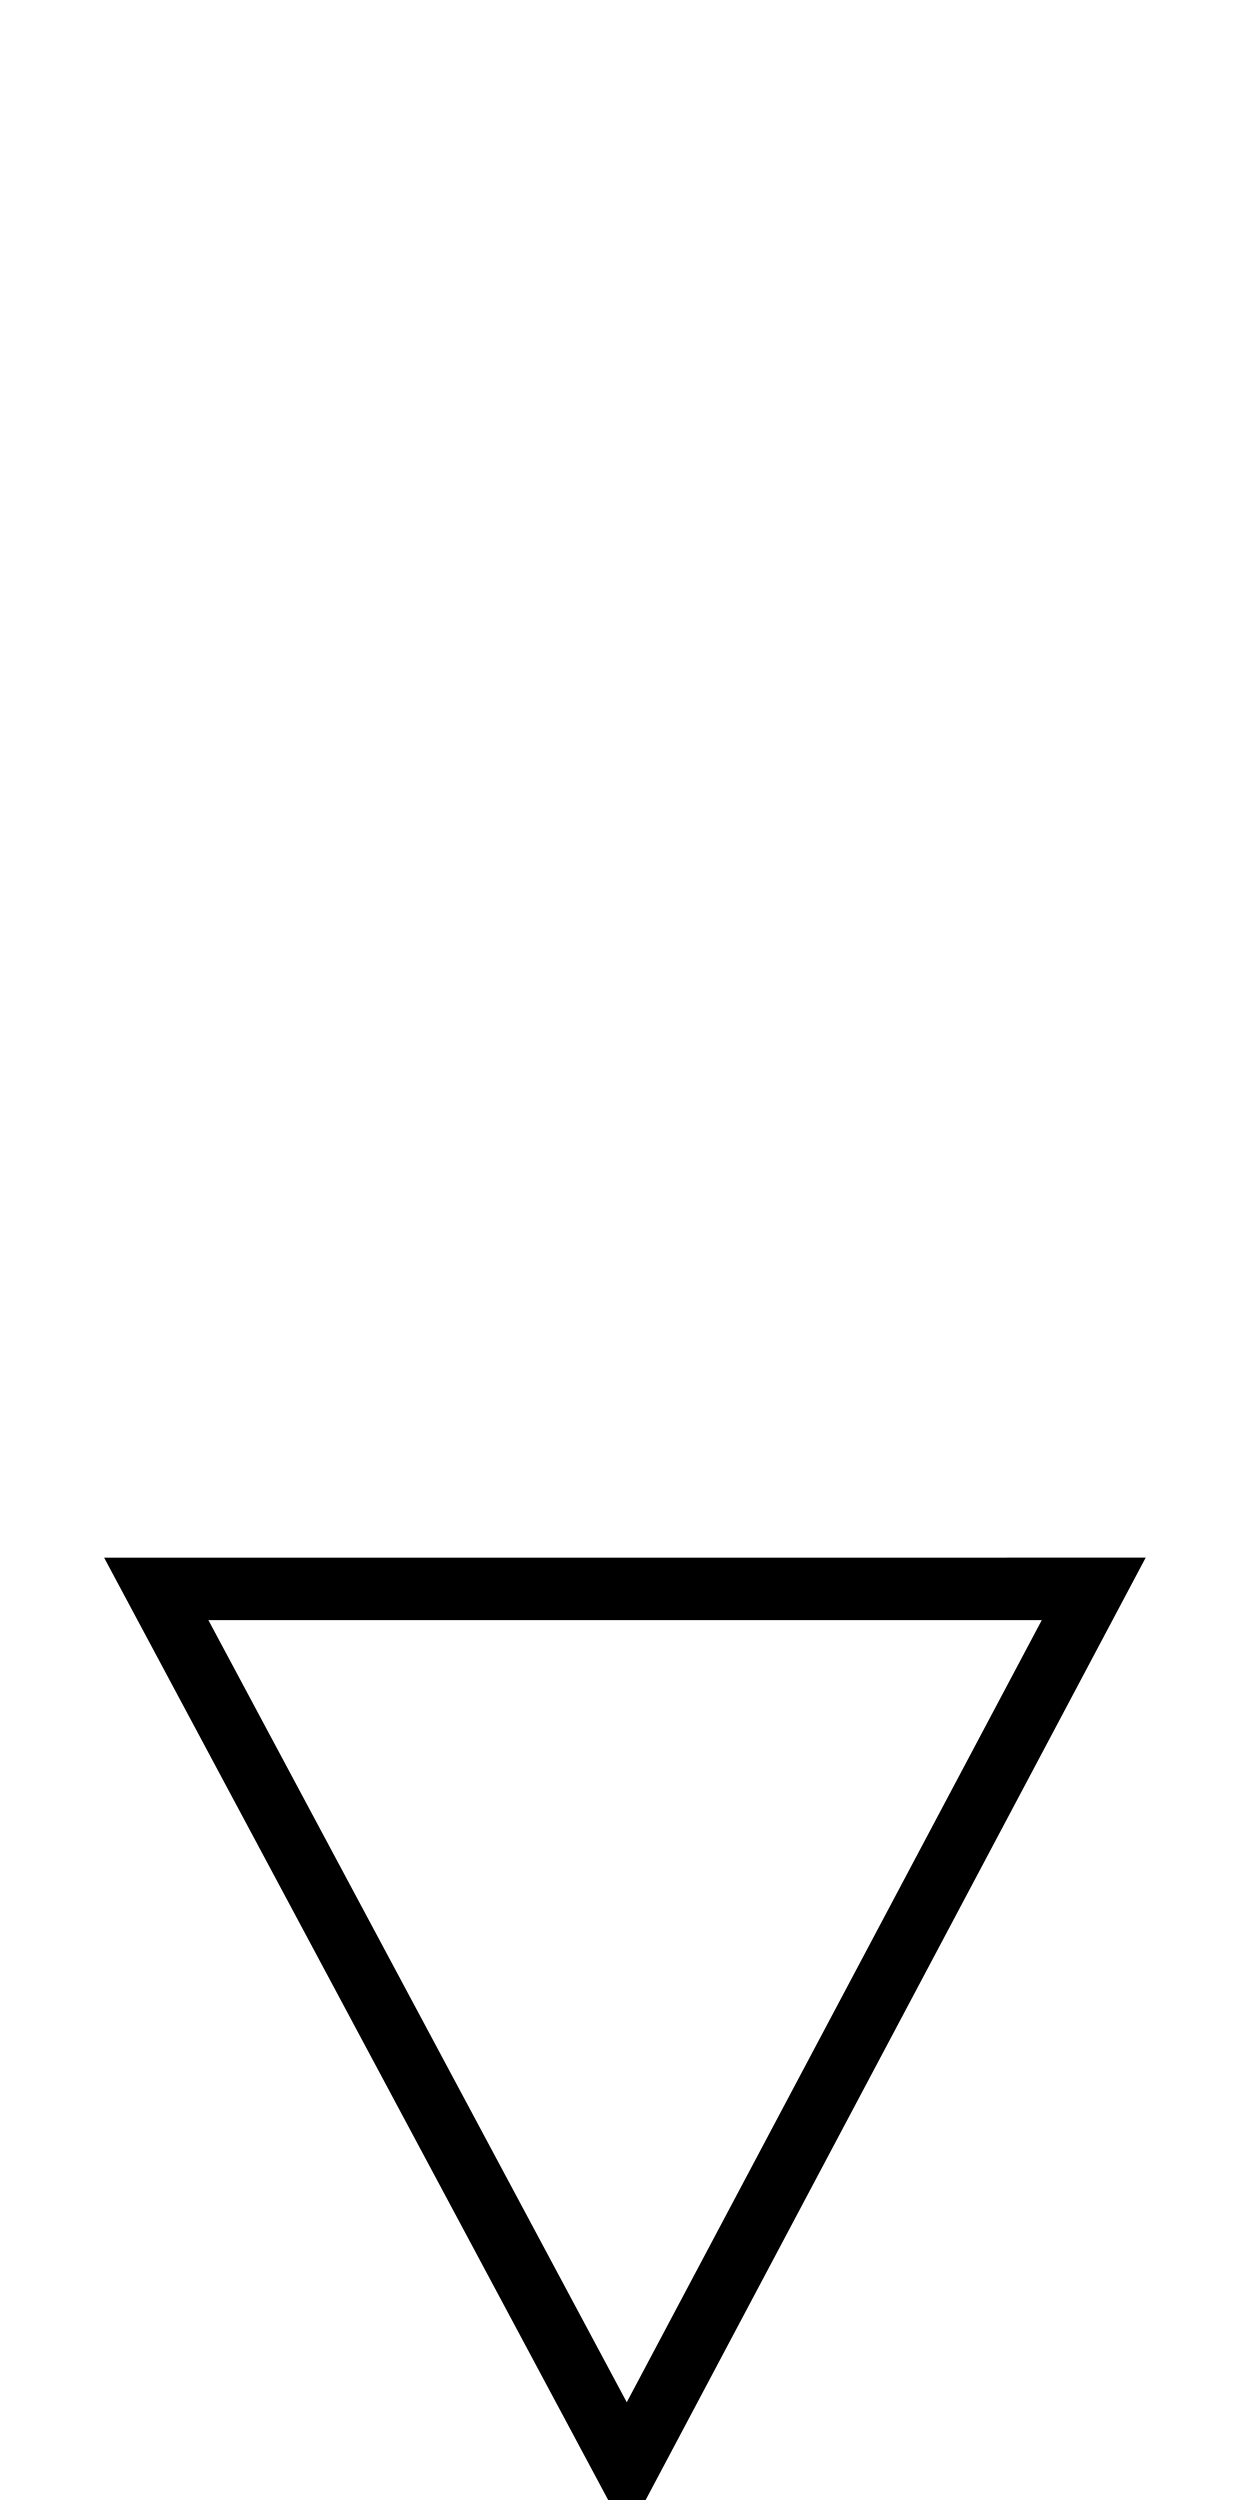
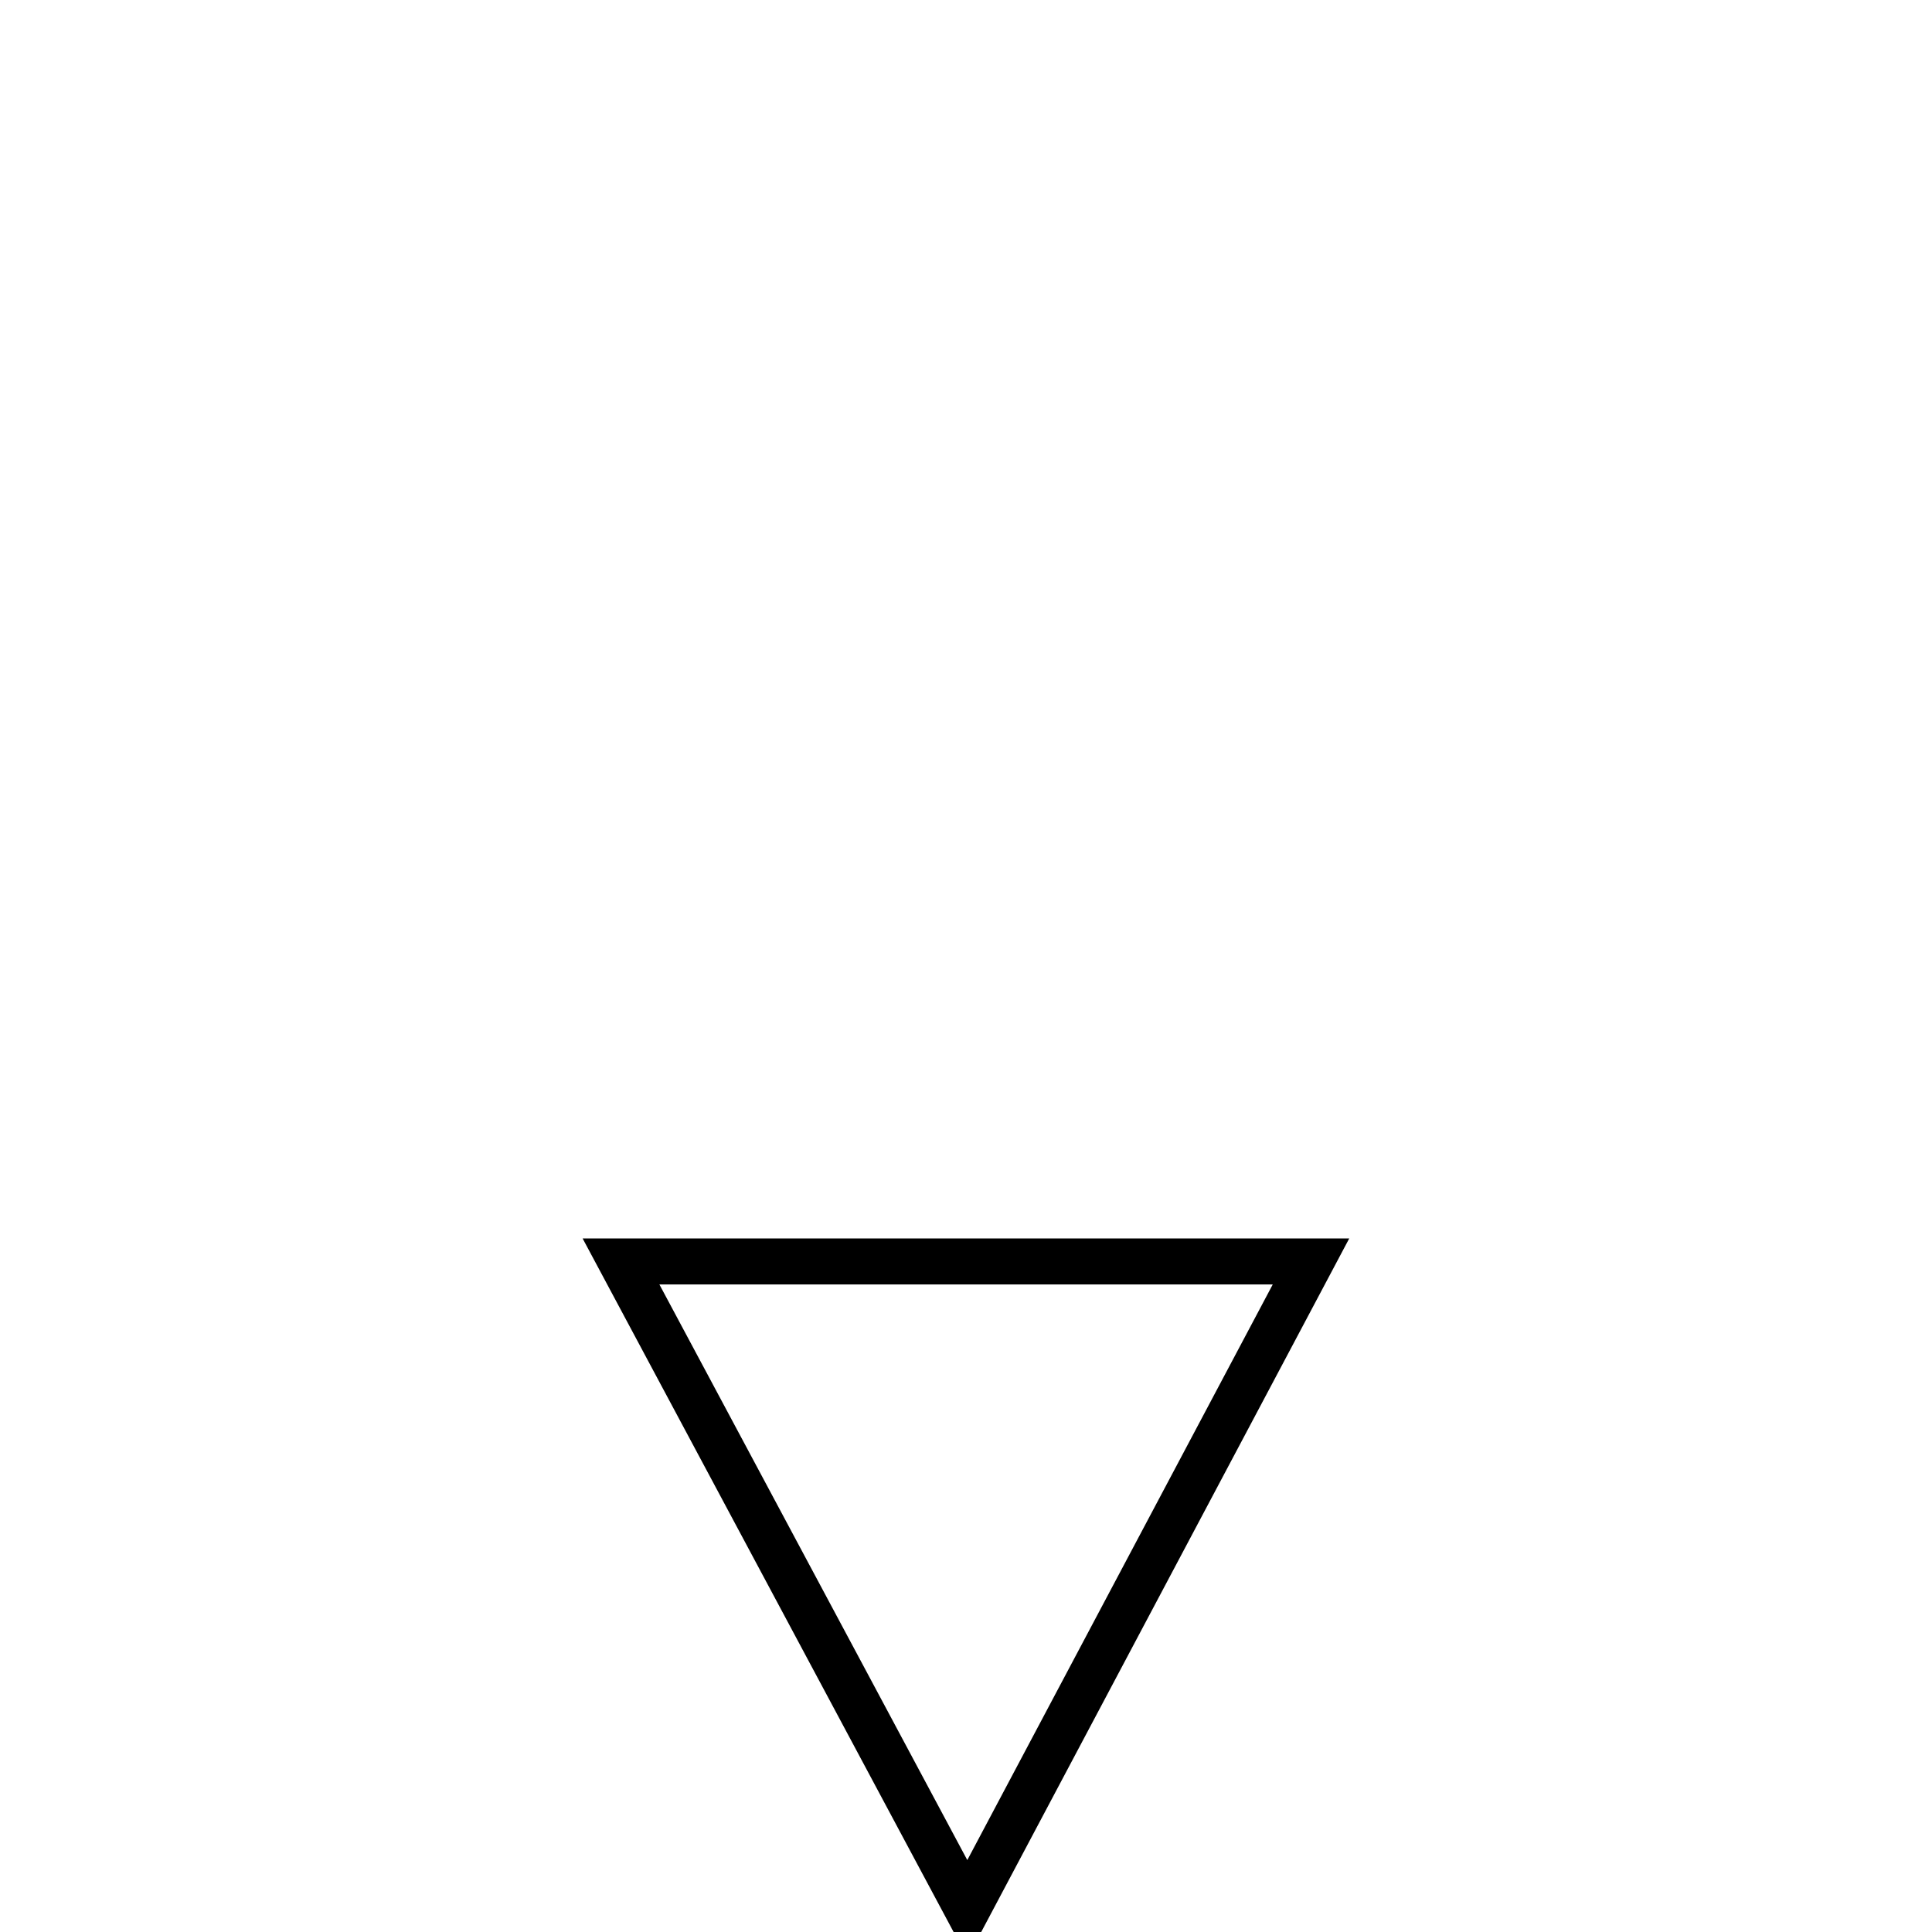
- <svg xmlns="http://www.w3.org/2000/svg" version="1.0" width="13.333" height="26.667">
-   <g transform="scale(0.333333)">
-     <path d="M 35,50.845 20.06,79 5,50.845 c 10,-4.9e-4 20,-8e-5 30,0 z" style="fill:none;stroke:#000000;stroke-width:2;stroke-opacity:1" />
+ <svg xmlns="http://www.w3.org/2000/svg" version="1.1" width="20" height="20" viewBox="0 0 20 20">
+   <rect width="20" height="20" fill="none" stroke="none" />
+   <g transform="matrix(0.714286,0,0,0.714286,5.2381,0.9524)">
+     <g transform="scale(0.333333)">
+       <path d="M 35,50.845 20.06,79 5,50.845 c 10,-4.9e-4 20,-8e-5 30,0 z" style="fill:none;stroke:#000000;stroke-width:2;stroke-opacity:1" />
+     </g>
  </g>
</svg>
